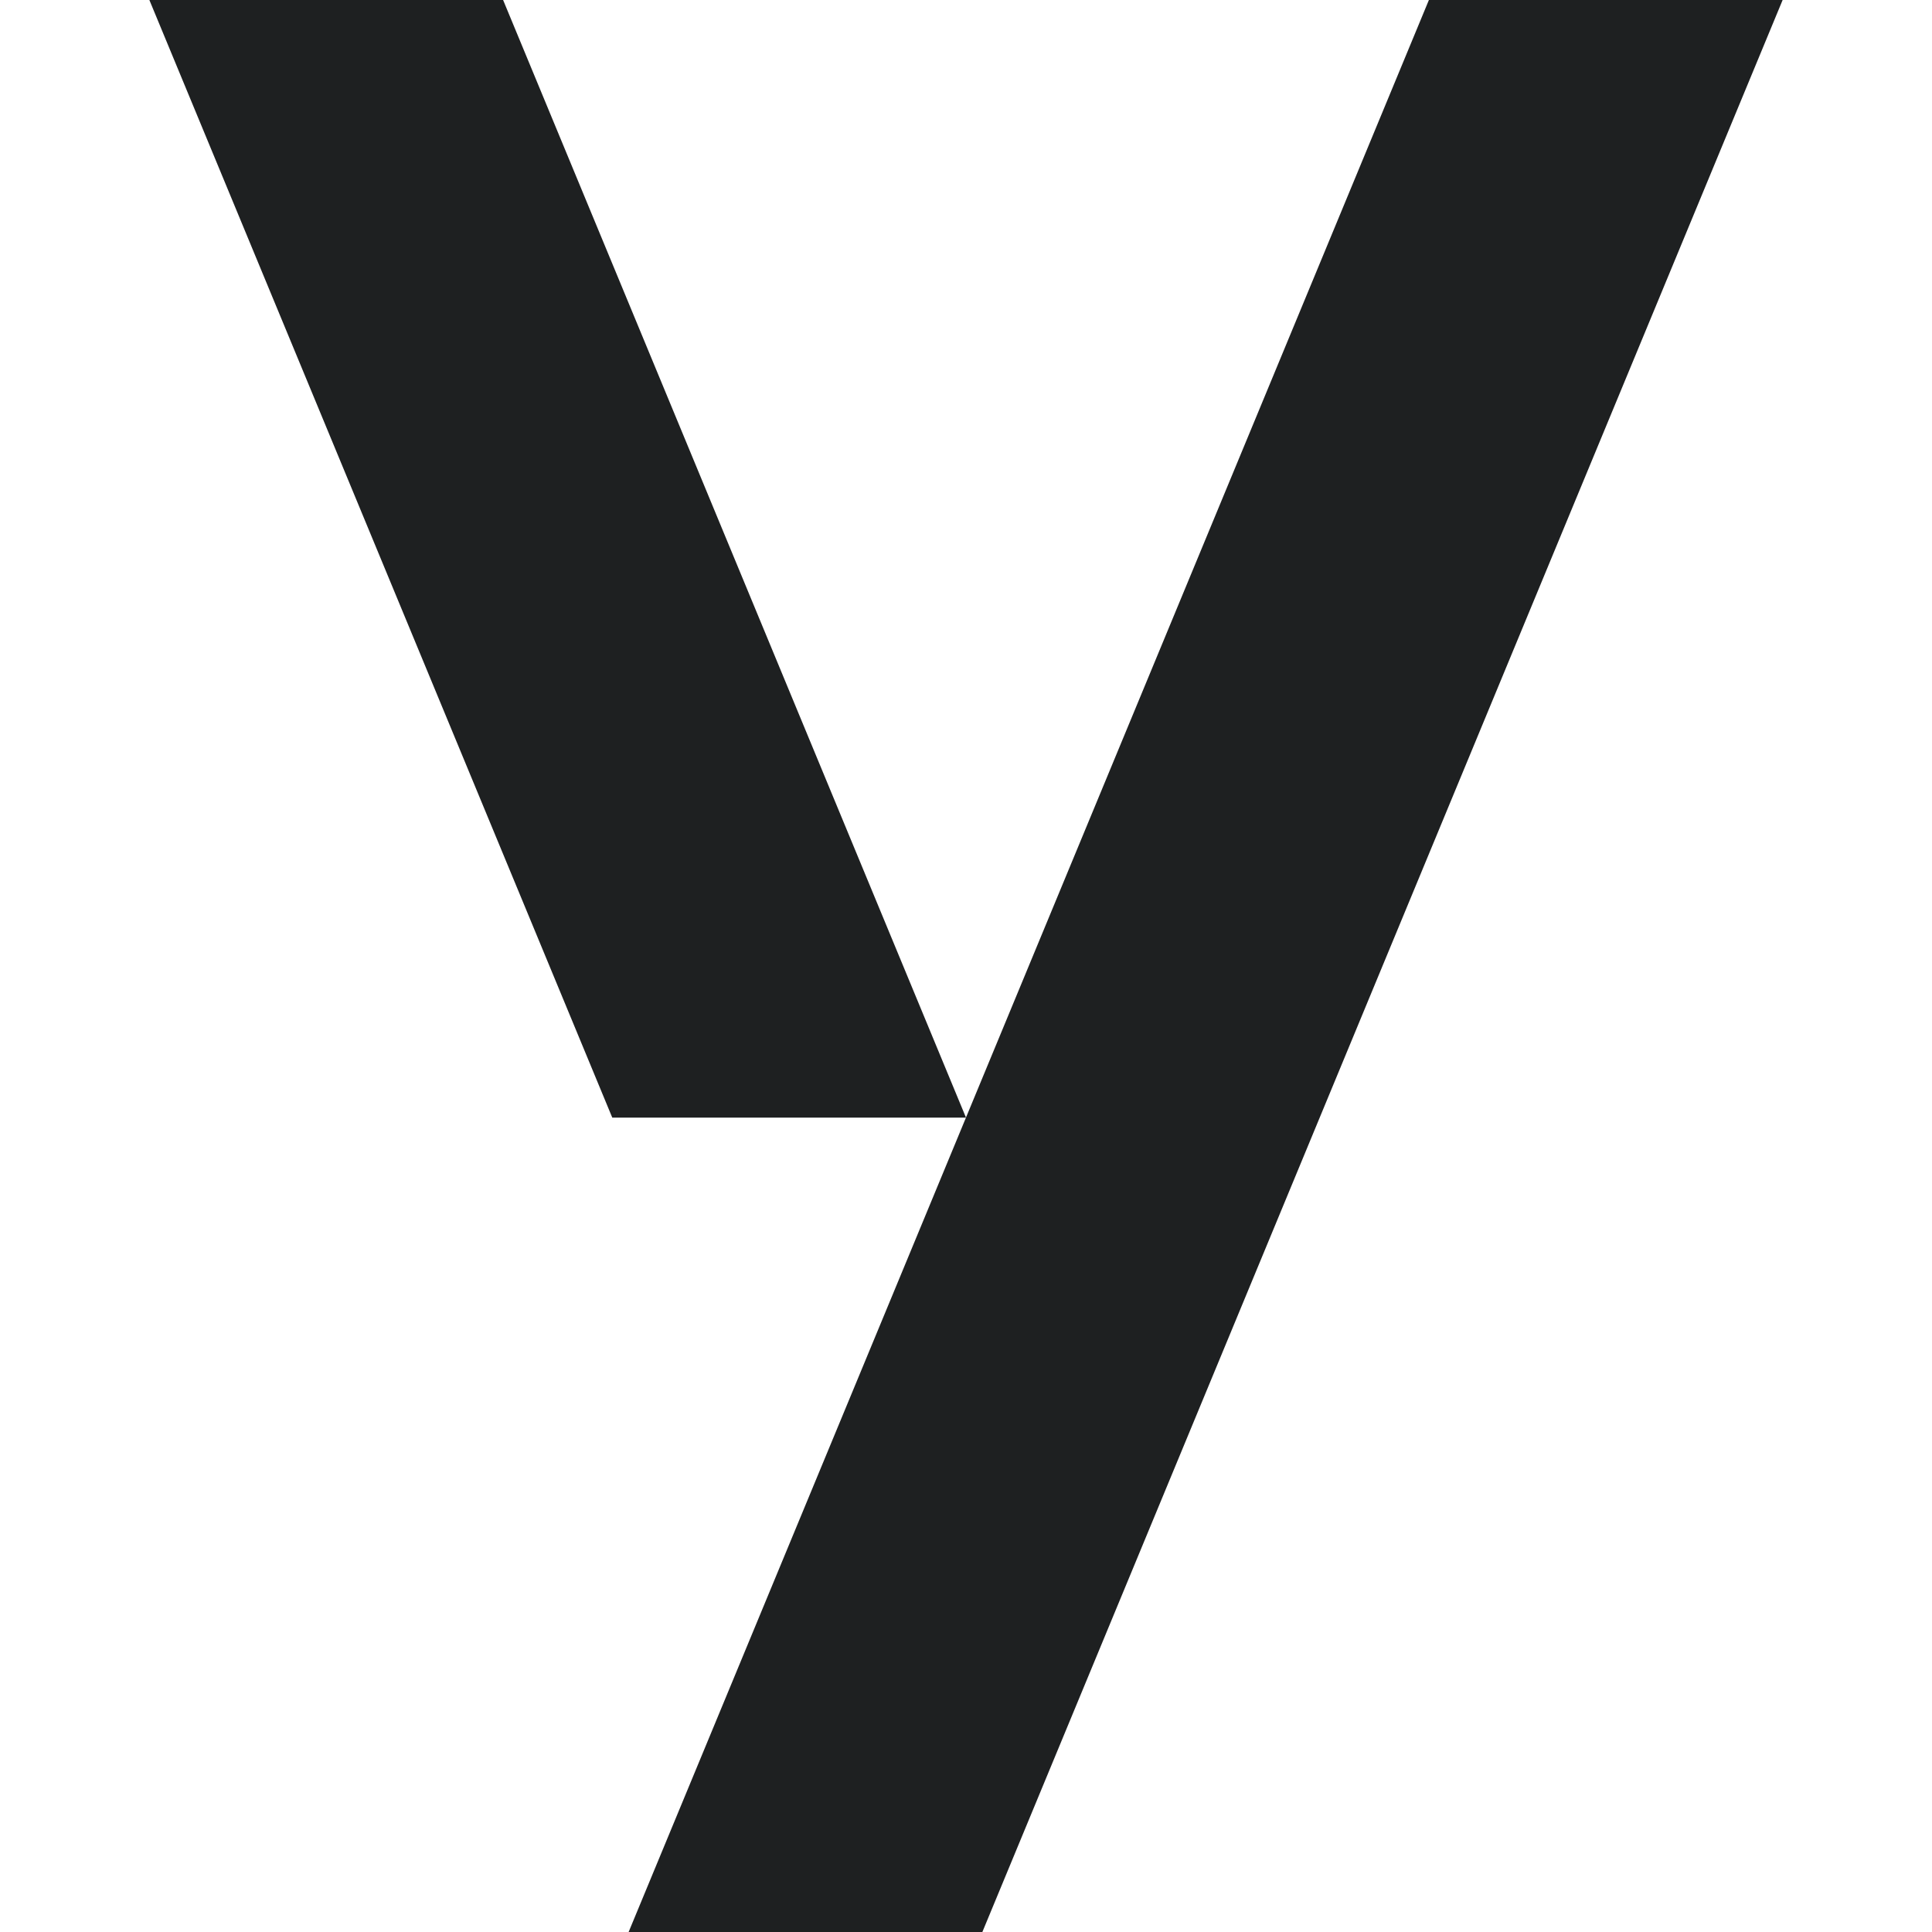
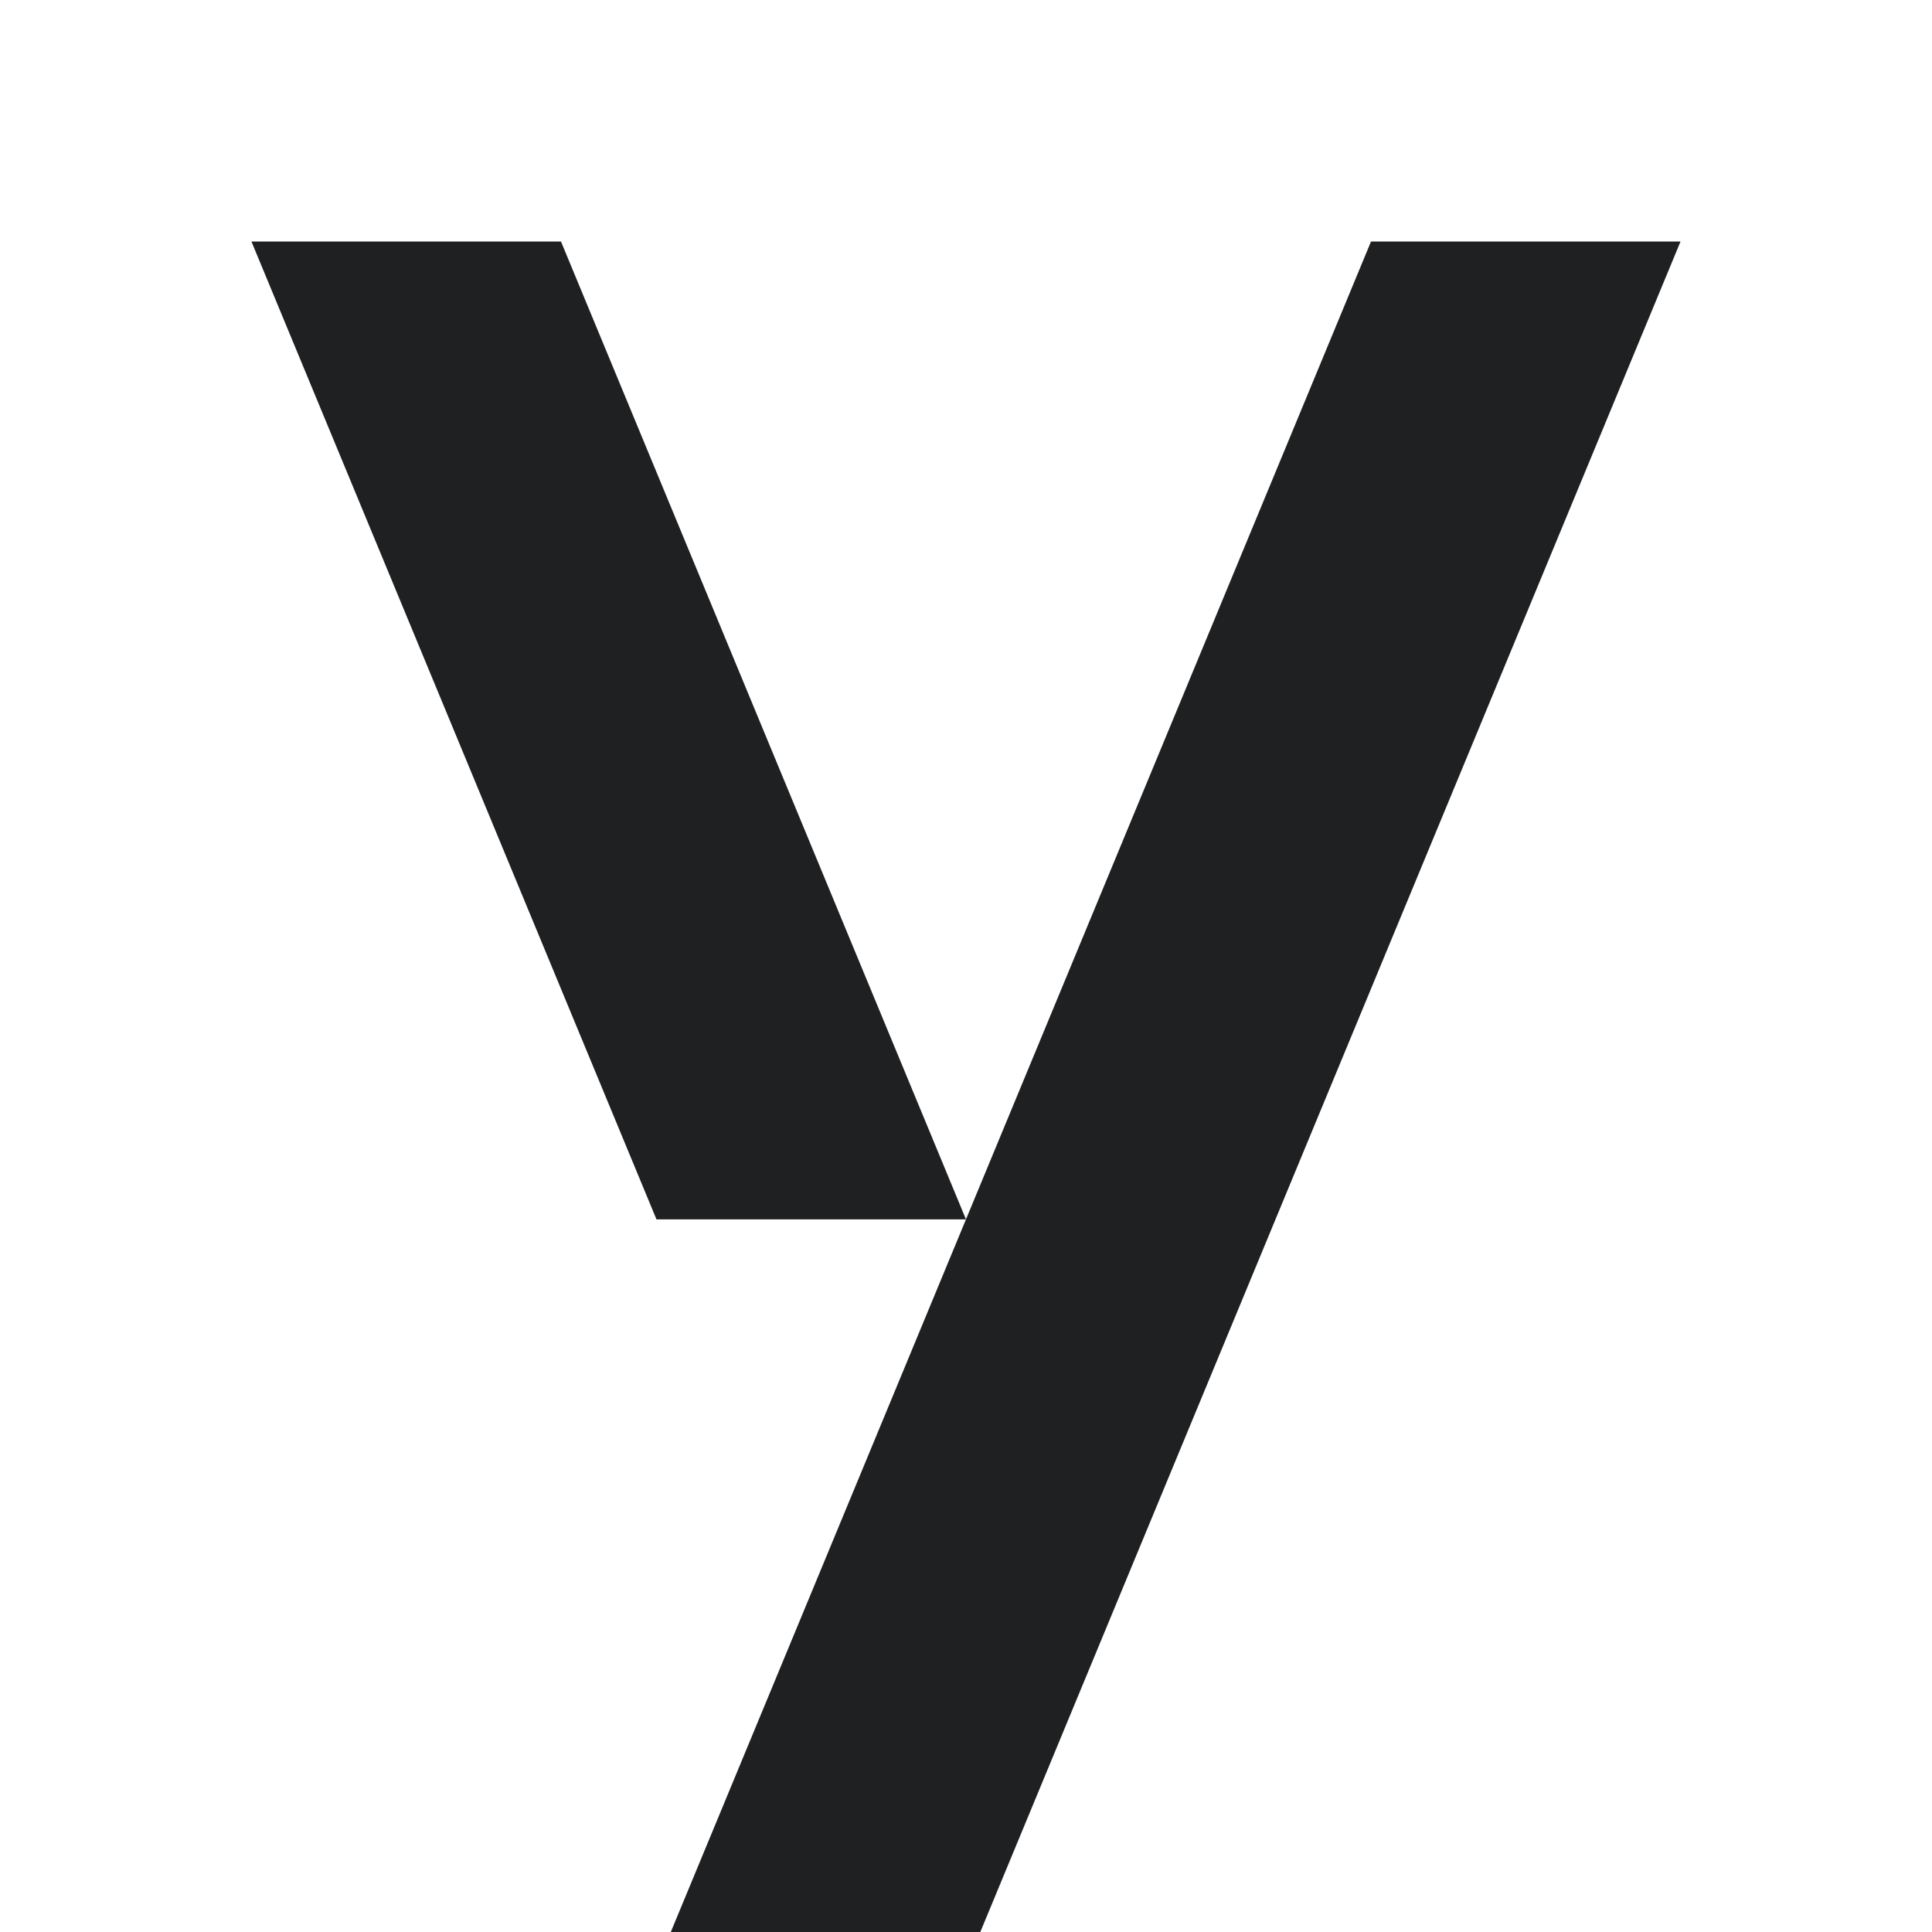
<svg xmlns="http://www.w3.org/2000/svg" viewBox="0 0 64 64">
  <defs>
    <style>.y{fill:#1e2021;}@media (prefers-color-scheme:dark){.y{fill:#e8ebed;}}</style>
  </defs>
  <g>
-     <polygon class="y" points="47.334 0 31.999 37.021 16.666 0 4.948 0 20.282 37.022 31.999 37.022 20.824 64 32.542 64 59.052 0 47.334 0" />
+     <polygon class="y" points="45.417 8 31.999 40.393 18.583 8 8.329 8 21.747 40.394 31.999 40.394 22.221 64 32.474 64 55.67 8 45.417 8" />
  </g>
</svg>
